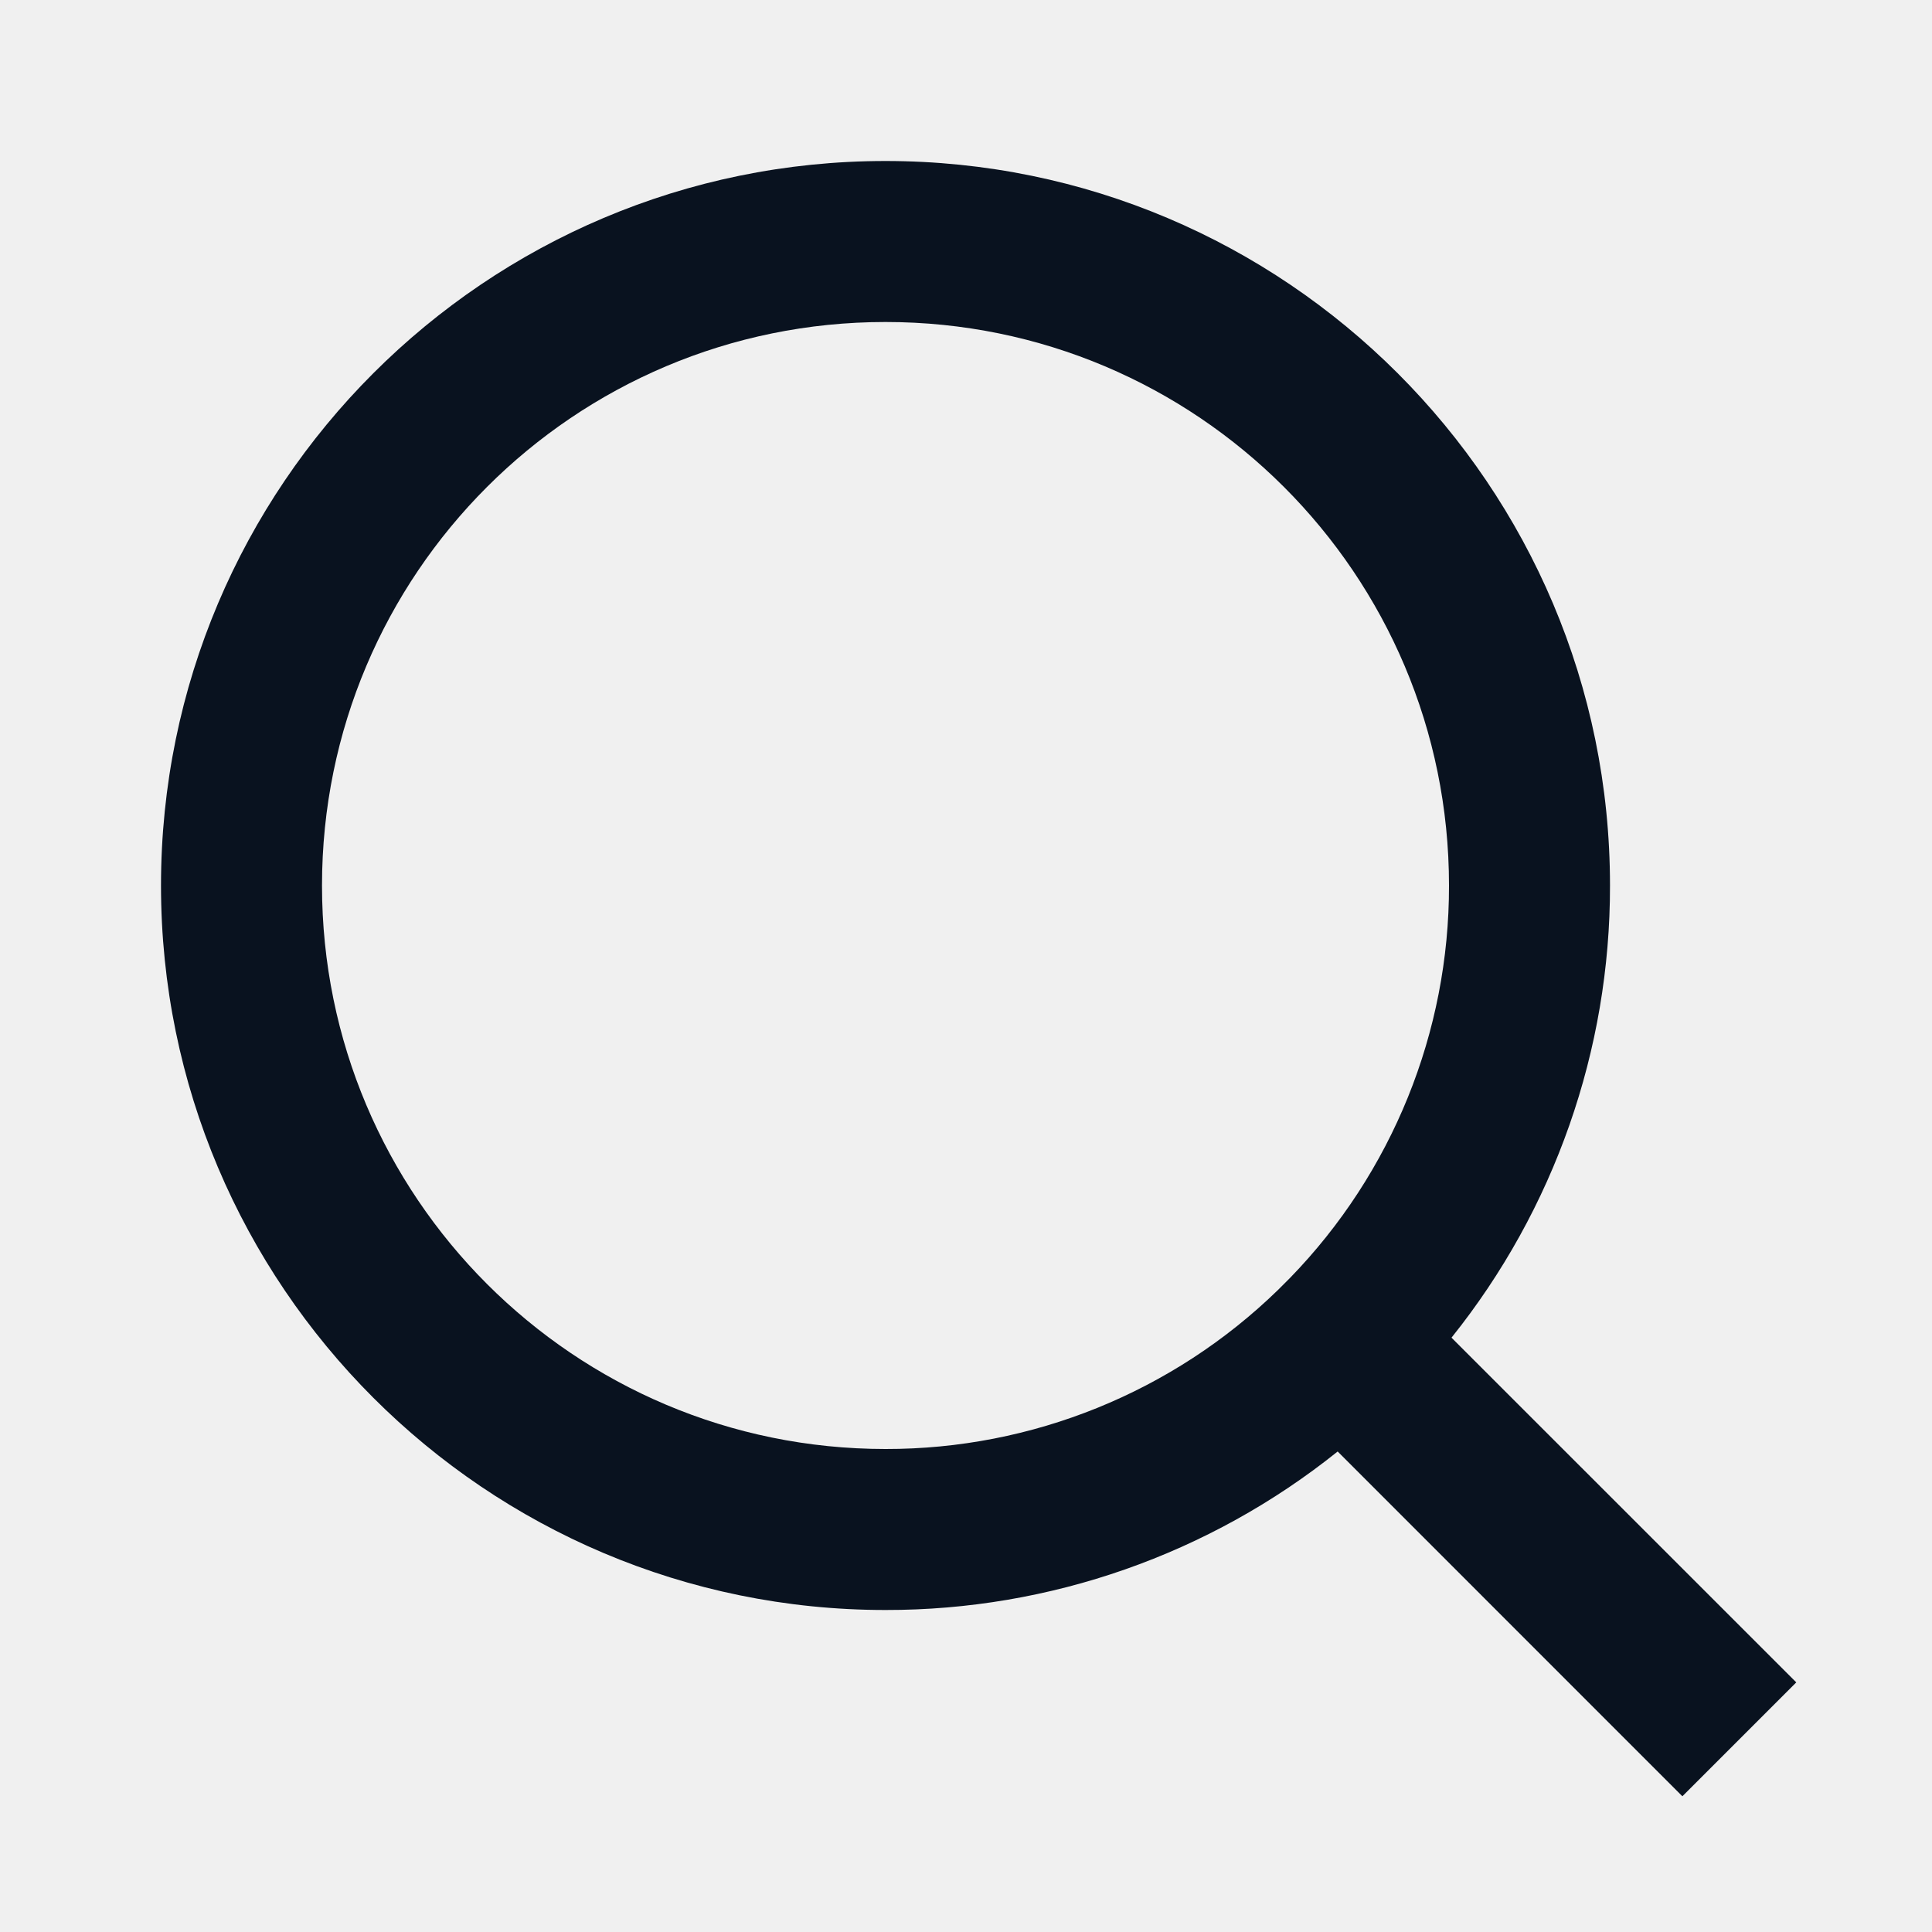
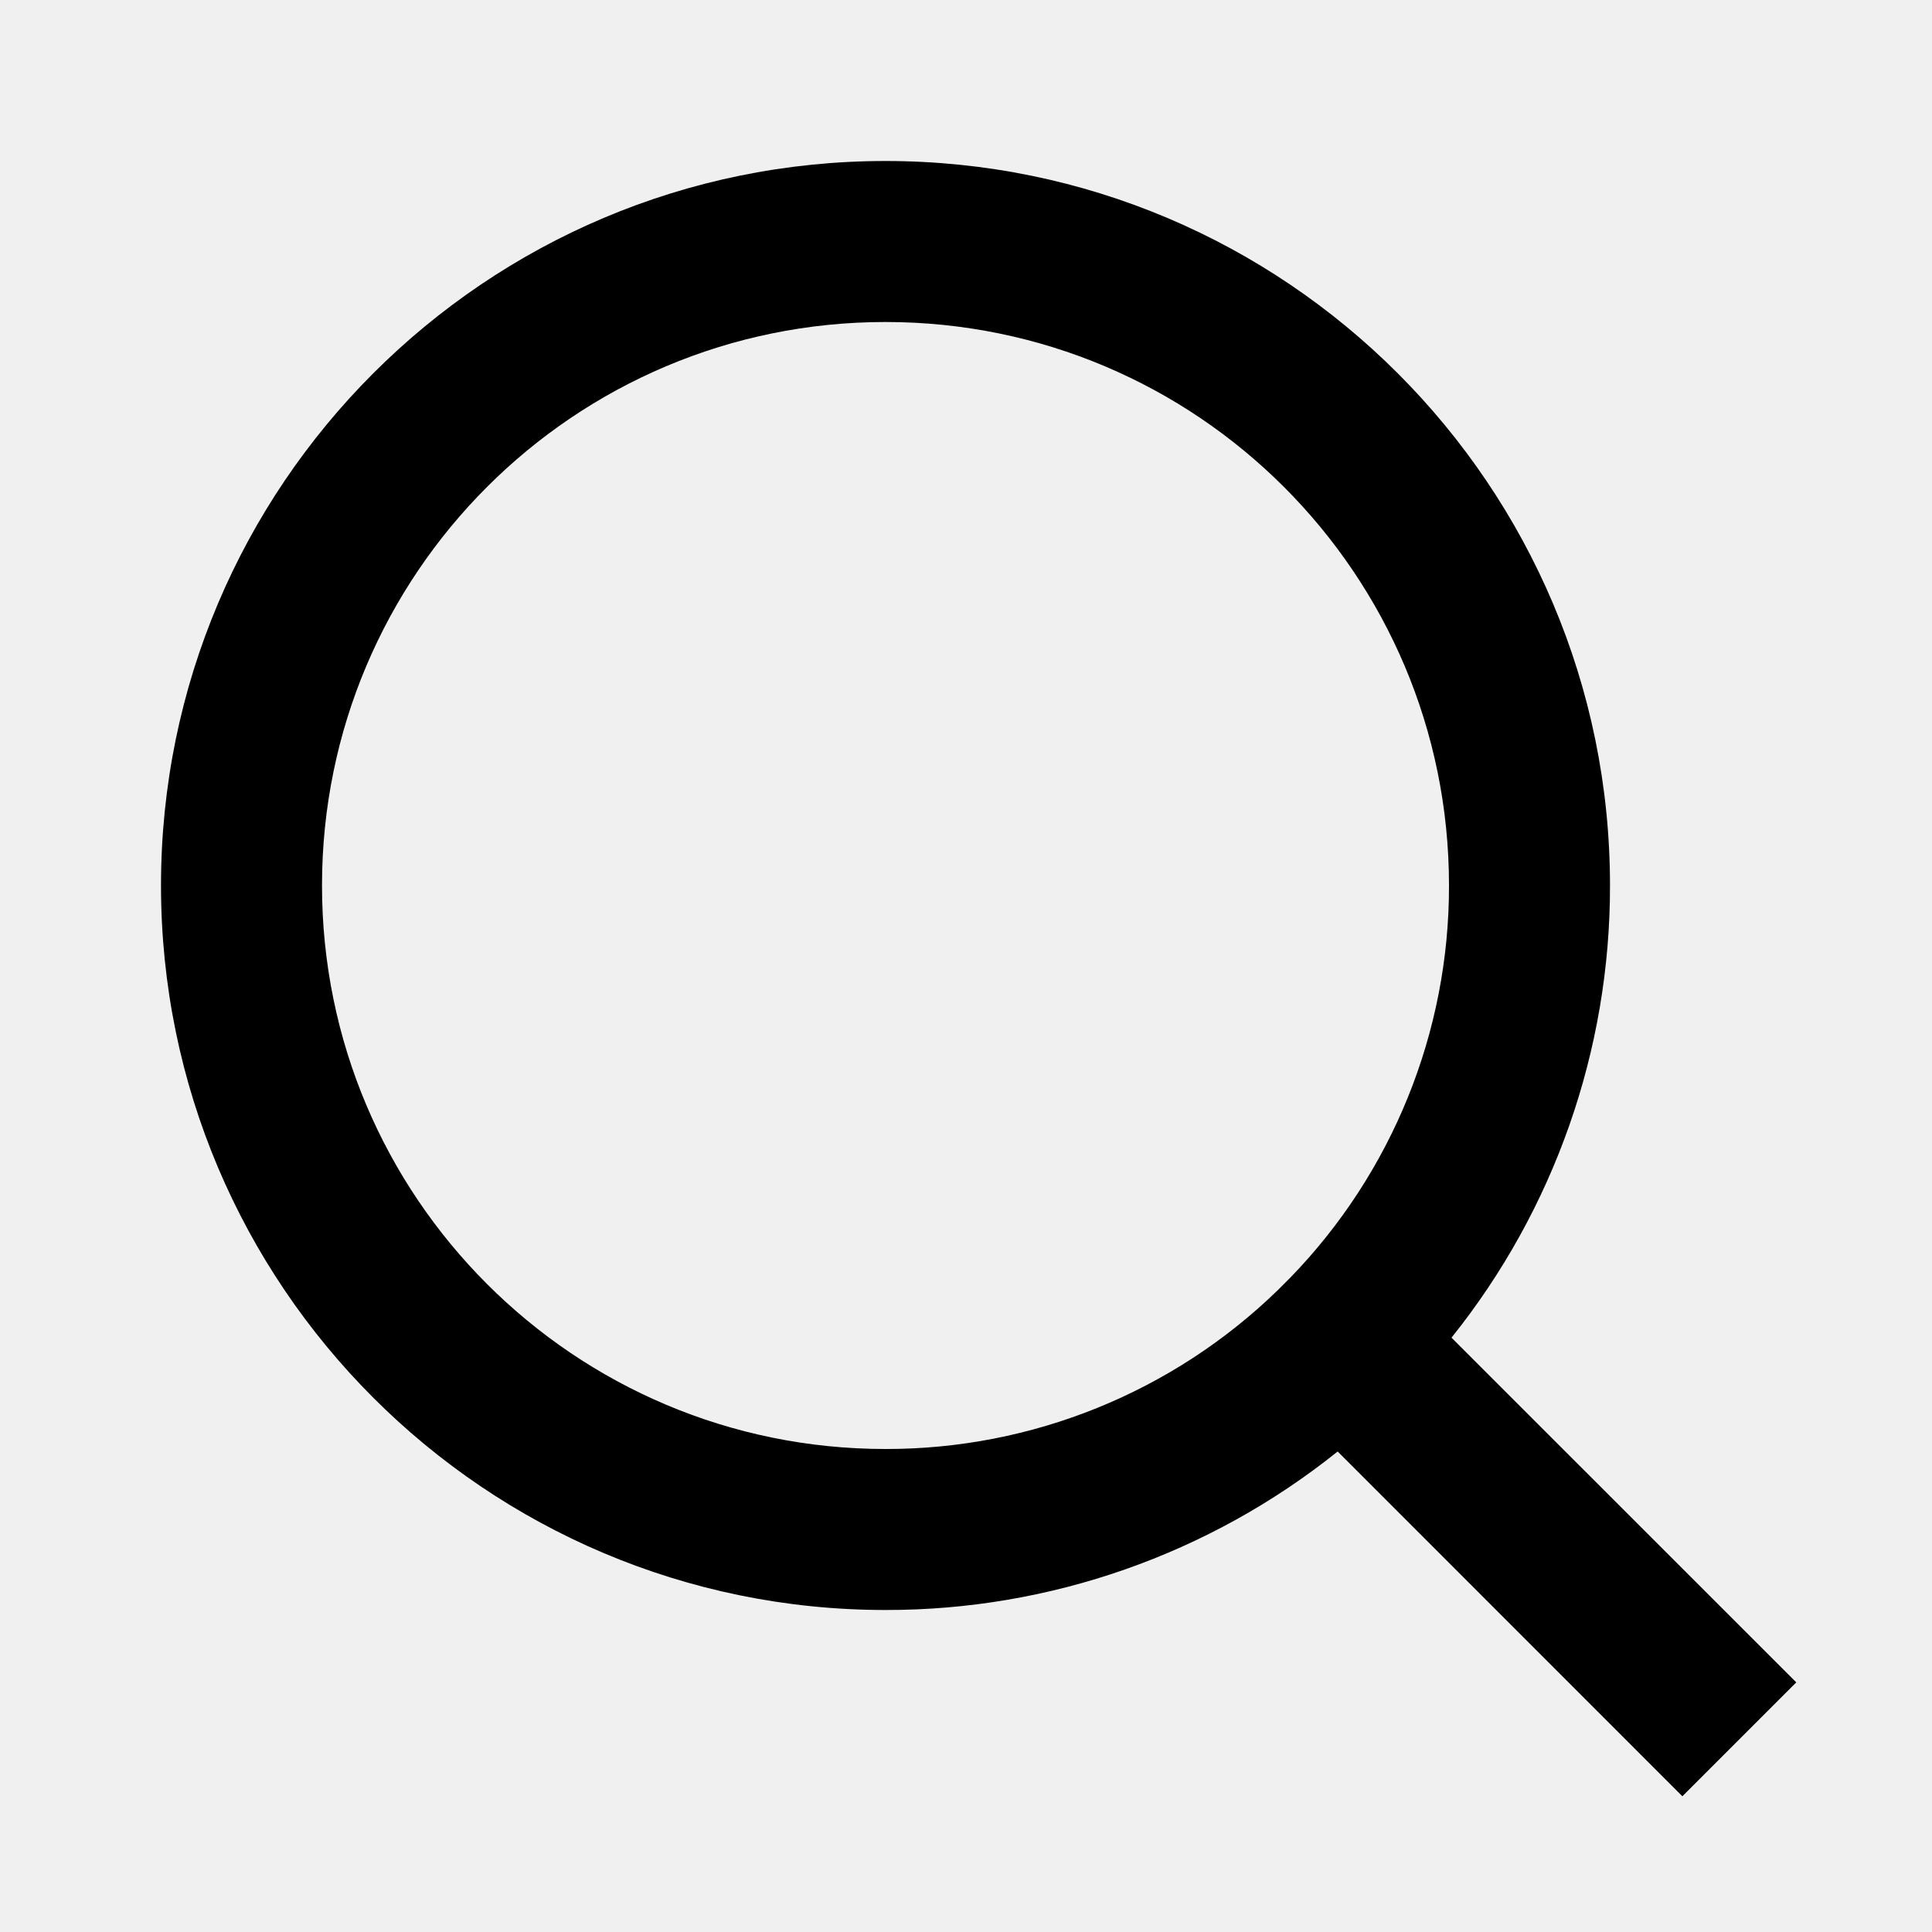
<svg xmlns="http://www.w3.org/2000/svg" width="24" height="24" viewBox="0 0 24 24" fill="none">
  <g clip-path="url(#clip0_406_8387)">
-     <path d="M18.031 16.617L22.314 20.899L20.899 22.314L16.617 18.031C15.024 19.308 13.042 20.003 11 20C6.032 20 2 15.968 2 11C2 6.032 6.032 2 11 2C15.968 2 20 6.032 20 11C20.003 13.042 19.308 15.024 18.031 16.617ZM16.025 15.875C17.294 14.57 18.003 12.82 18 11C18 7.132 14.867 4 11 4C7.132 4 4 7.132 4 11C4 14.867 7.132 18 11 18C12.82 18.003 14.57 17.294 15.875 16.025L16.025 15.875V15.875Z" fill="#09121F" />
+     <path d="M18.031 16.617L22.314 20.899L20.899 22.314L16.617 18.031C15.024 19.308 13.042 20.003 11 20C6.032 20 2 15.968 2 11C2 6.032 6.032 2 11 2C15.968 2 20 6.032 20 11C20.003 13.042 19.308 15.024 18.031 16.617ZM16.025 15.875C17.294 14.57 18.003 12.82 18 11C18 7.132 14.867 4 11 4C7.132 4 4 7.132 4 11C4 14.867 7.132 18 11 18C12.82 18.003 14.57 17.294 15.875 16.025L16.025 15.875V15.875Z" fill="currentColor" />
  </g>
  <defs>
    <clipPath id="clip0_406_8387">
      <rect width="24" height="24" fill="white" />
    </clipPath>
  </defs>
</svg>
